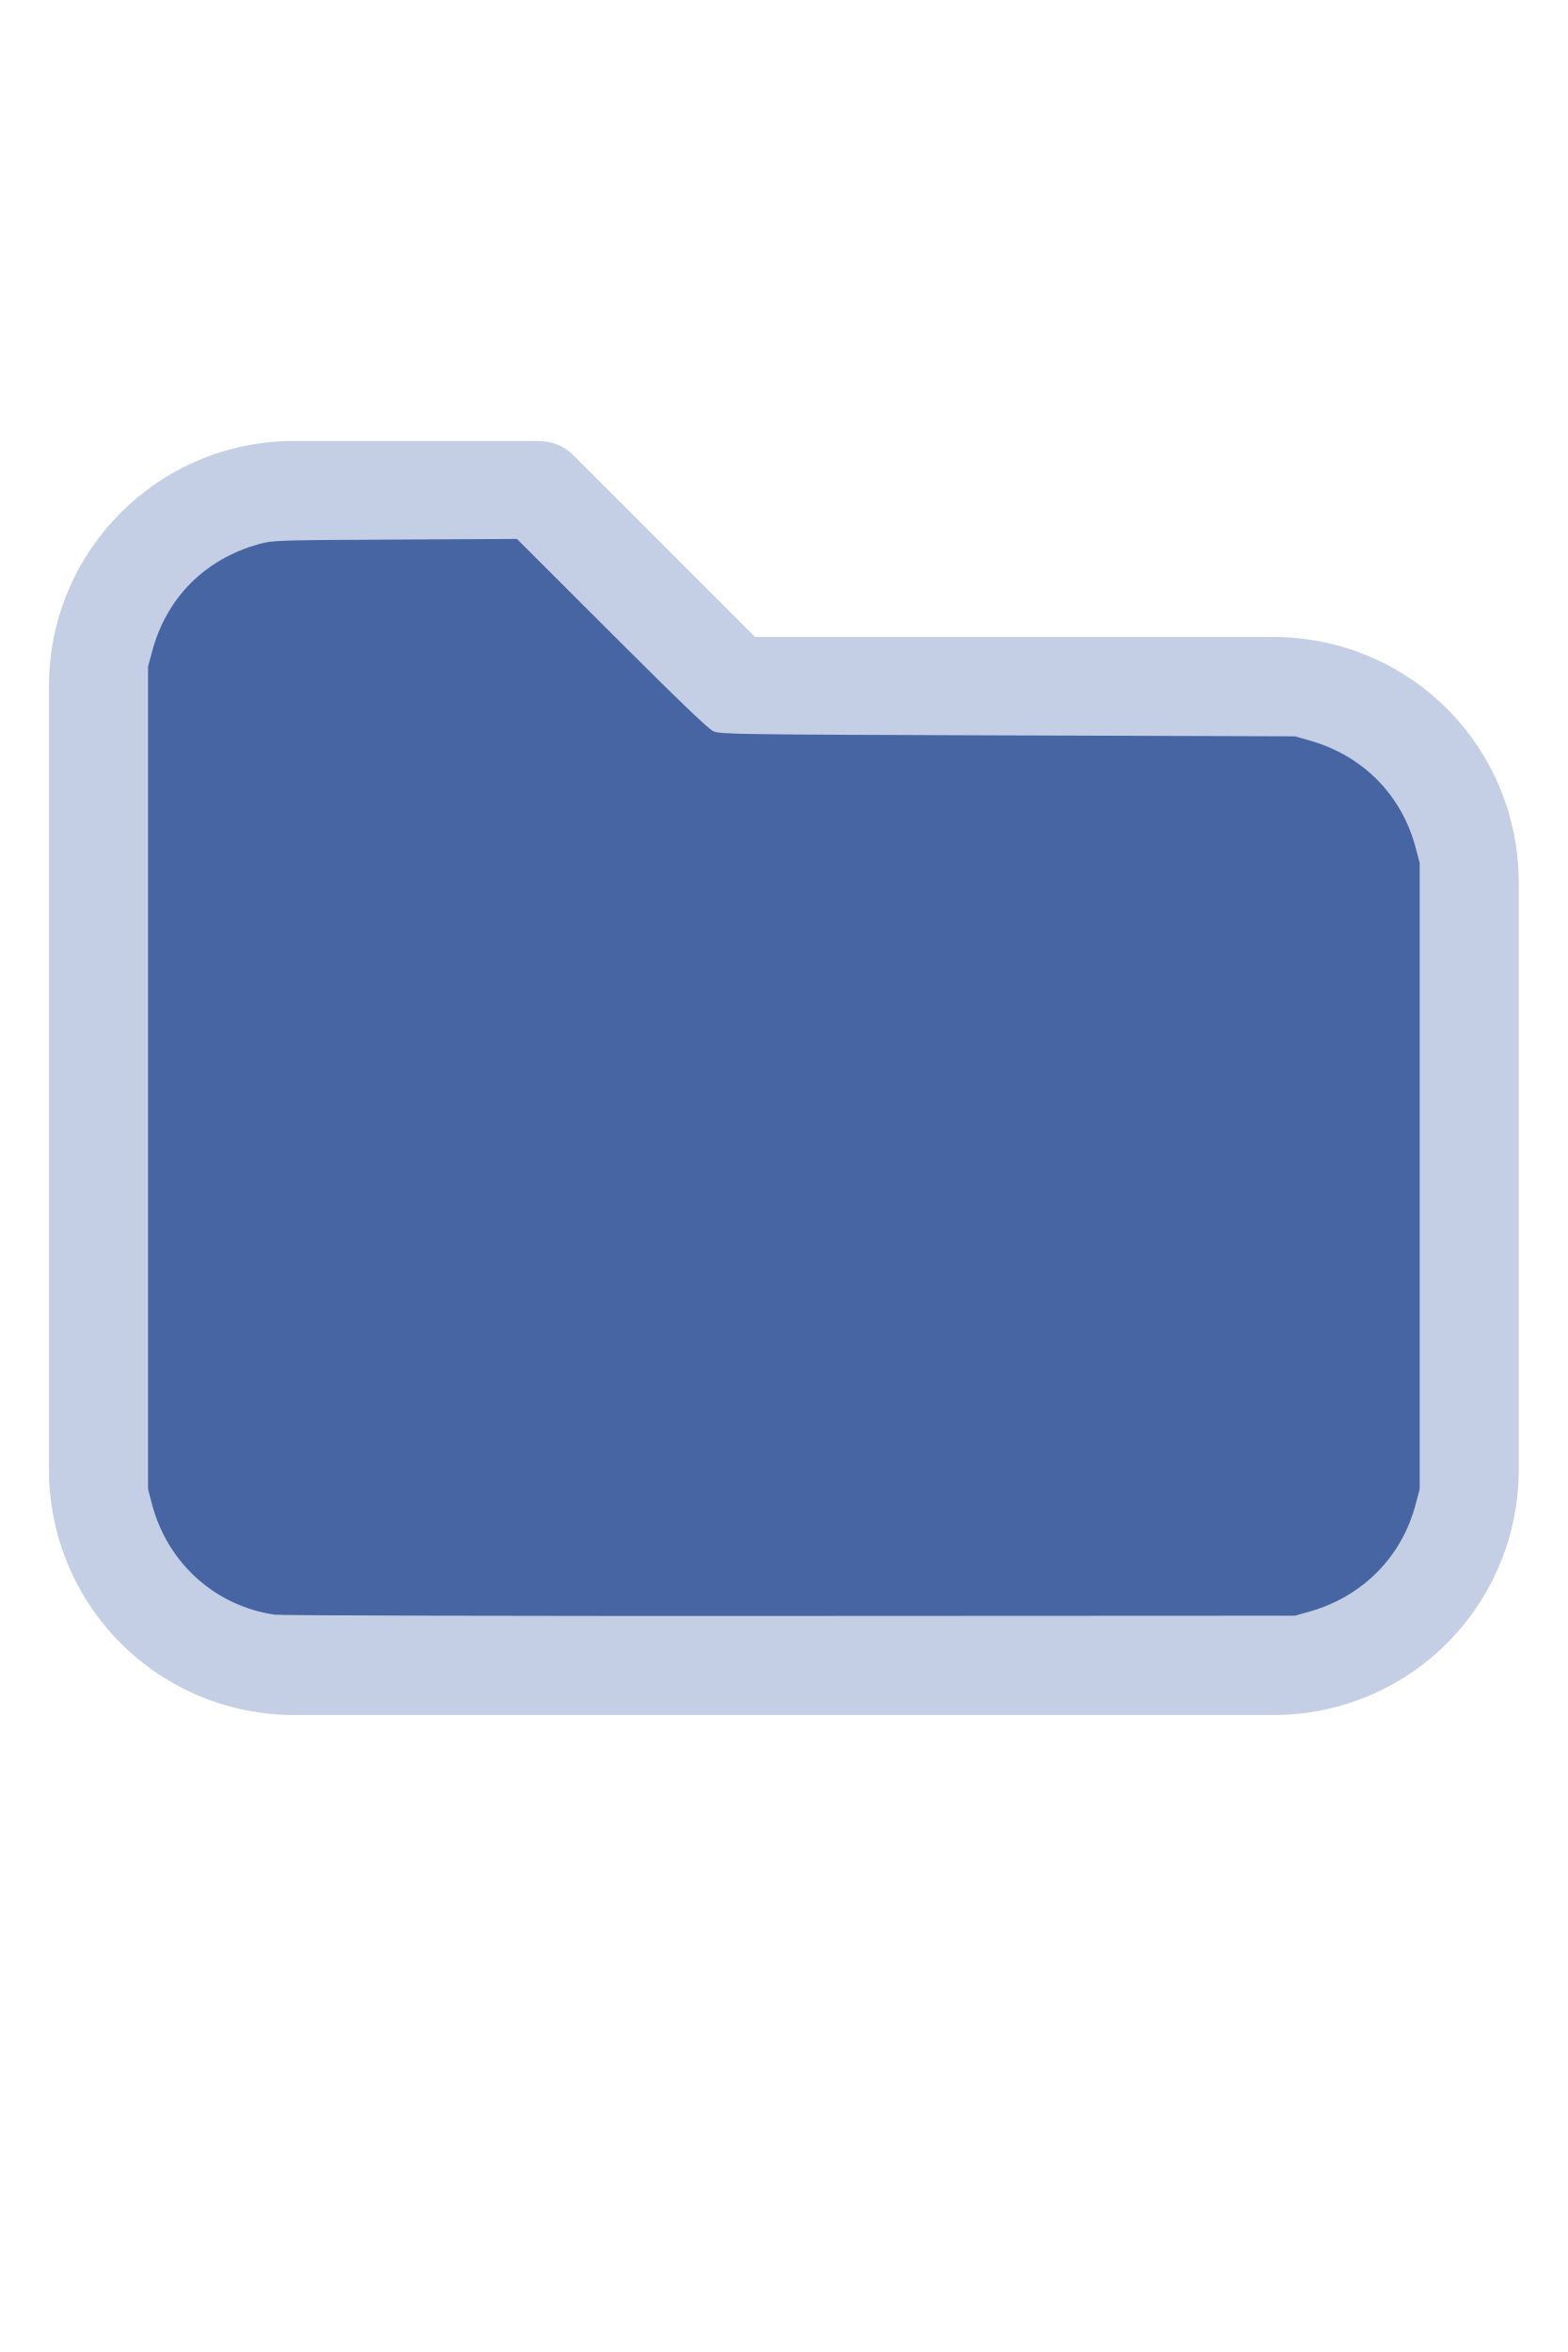
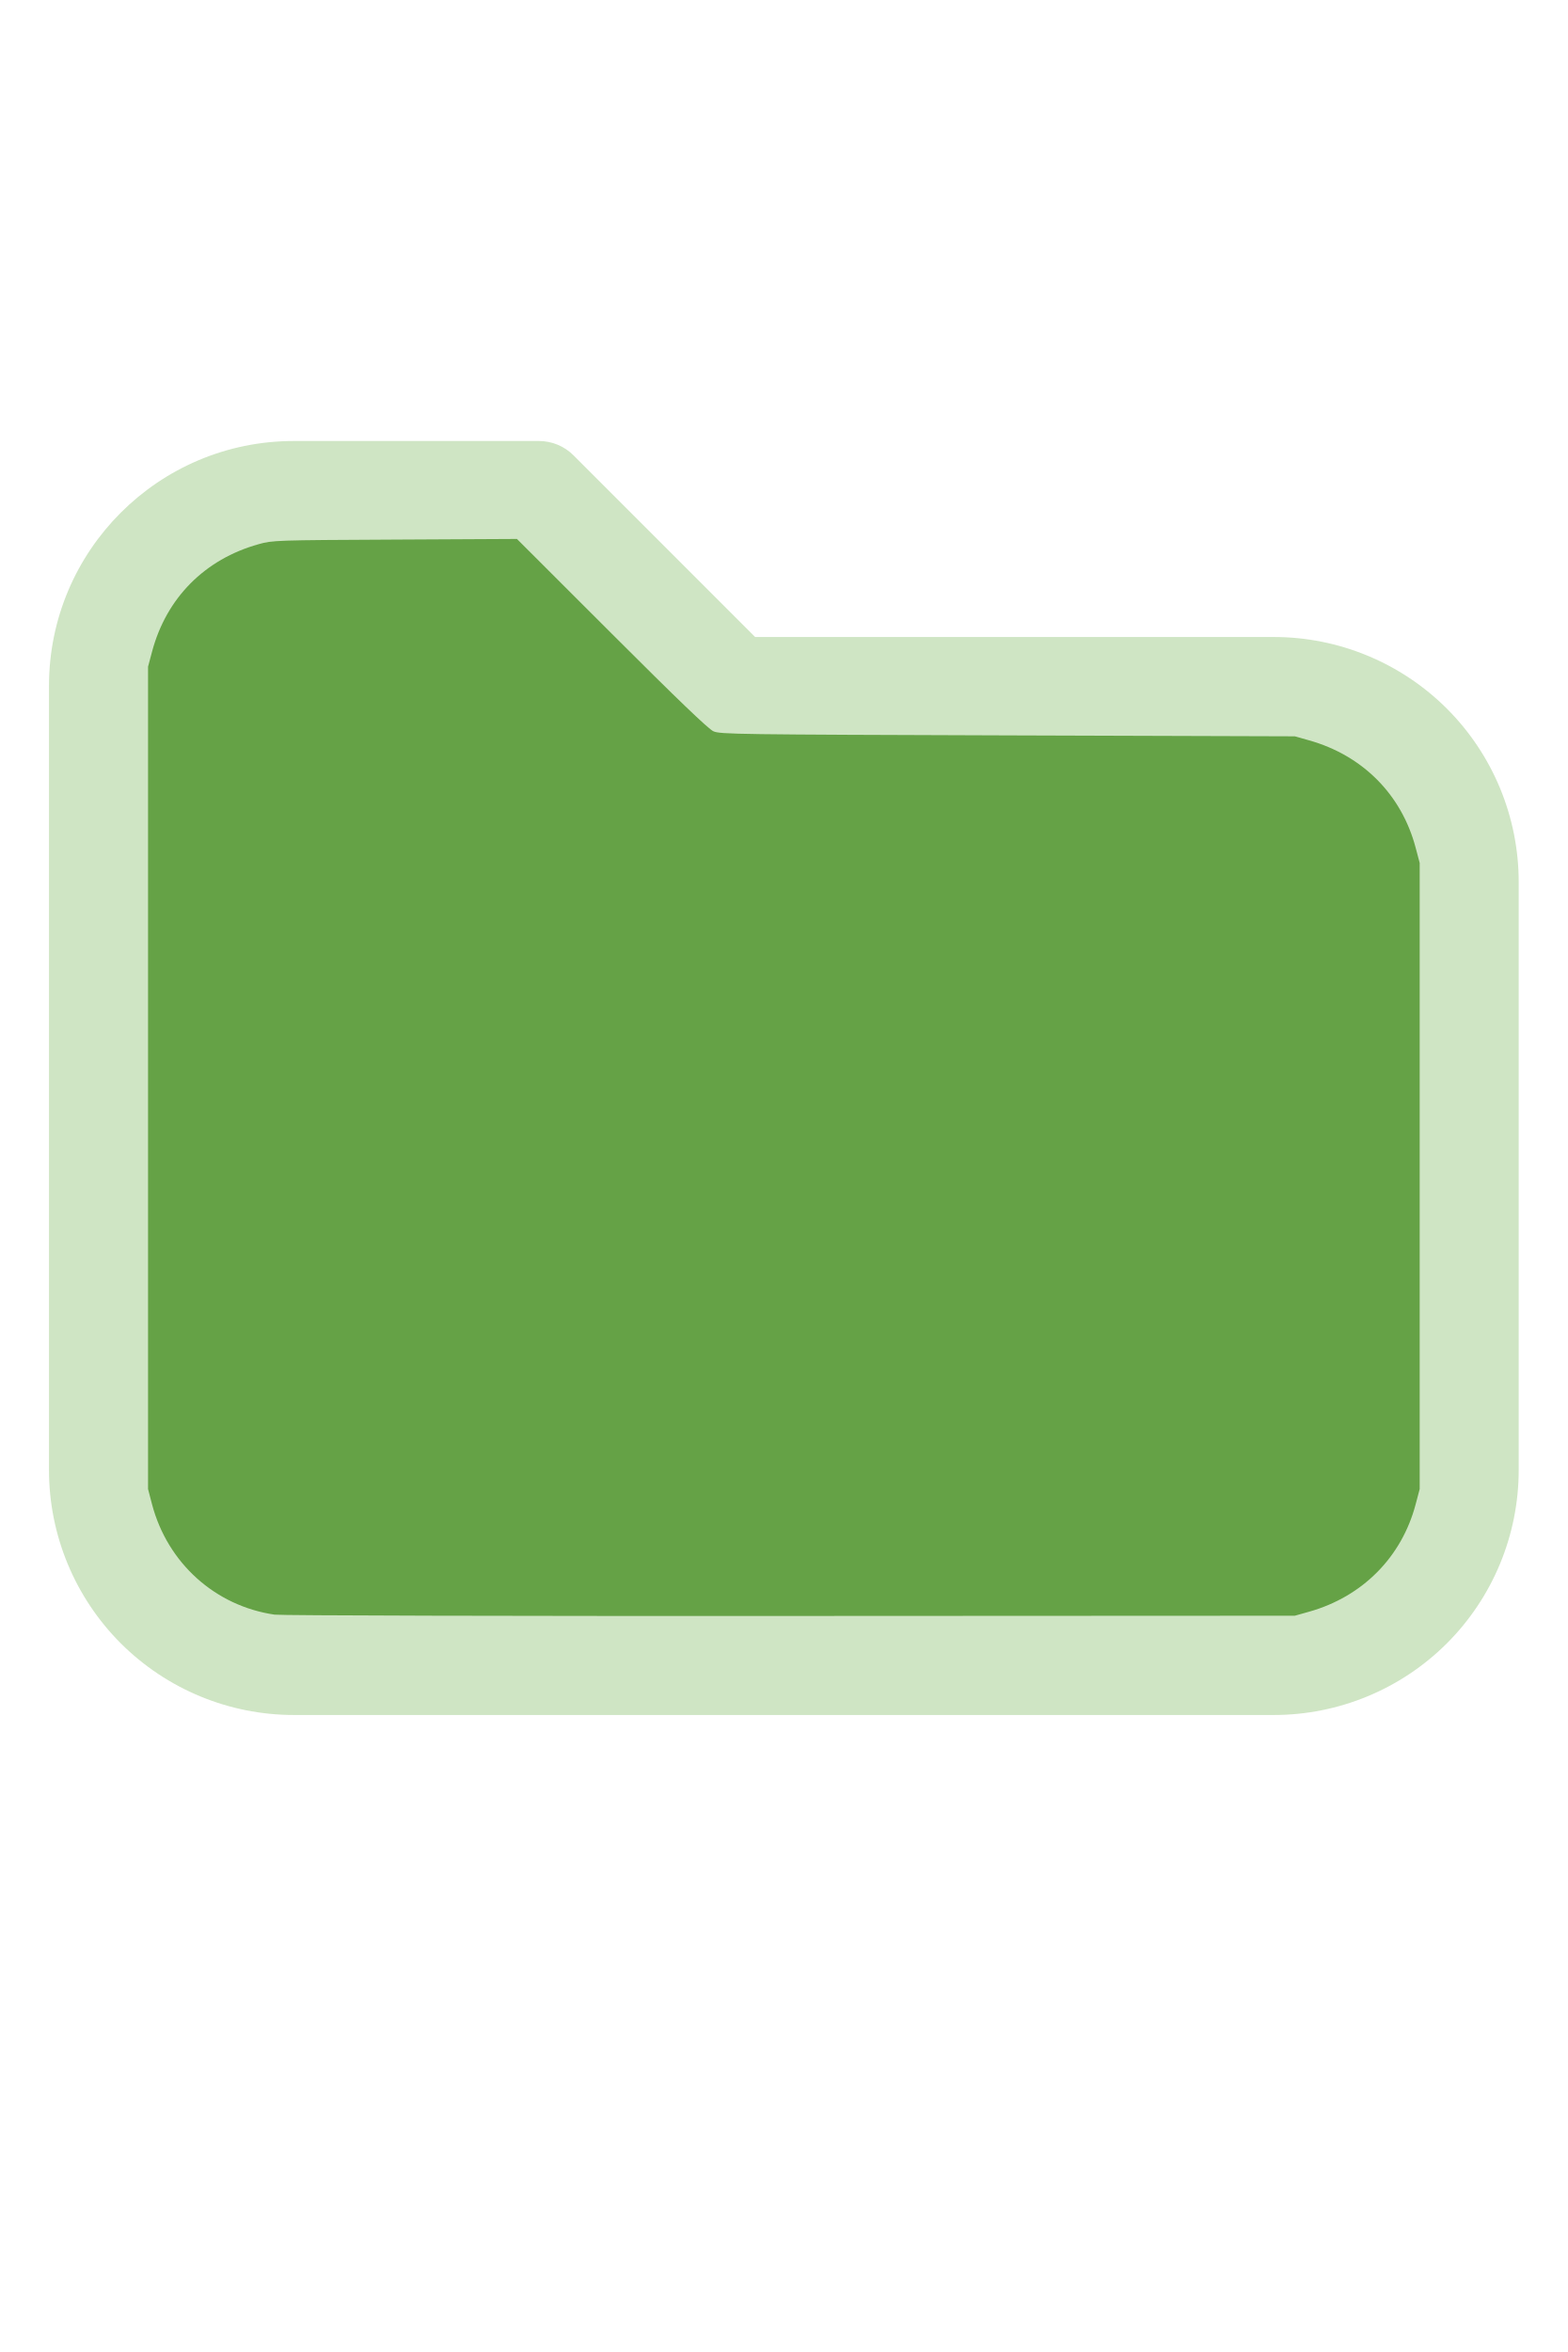
<svg xmlns="http://www.w3.org/2000/svg" version="1.1" width="16" height="24" viewBox="0 0 32 32" xml:space="preserve">
-   <g style="fill:#C4CFE5;">
+   <g style="fill:#CFE5C4;">
    <path d="M1,5.998l-0,16.002c-0,1.326 0.527,2.598 1.464,3.536c0.938,0.937 2.21,1.464 3.536,1.464c5.322,0 14.678,-0 20,0c1.326,0 2.598,-0.527 3.536,-1.464c0.937,-0.938 1.464,-2.21 1.464,-3.536c0,-3.486 0,-8.514 0,-12c0,-1.326 -0.527,-2.598 -1.464,-3.536c-0.938,-0.937 -2.21,-1.464 -3.536,-1.464c-0,0 -10.586,0 -10.586,0c0,-0 -3.707,-3.707 -3.707,-3.707c-0.187,-0.188 -0.442,-0.293 -0.707,-0.293l-5.002,0c-2.76,0 -4.998,2.238 -4.998,4.998Zm2,-0l-0,16.002c-0,0.796 0.316,1.559 0.879,2.121c0.562,0.563 1.325,0.879 2.121,0.879l20,0c0.796,0 1.559,-0.316 2.121,-0.879c0.563,-0.562 0.879,-1.325 0.879,-2.121c0,-3.486 0,-8.514 0,-12c0,-0.796 -0.316,-1.559 -0.879,-2.121c-0.562,-0.563 -1.325,-0.879 -2.121,-0.879c-7.738,0 -11,0 -11,0c-0.265,0 -0.52,-0.105 -0.707,-0.293c-0,0 -3.707,-3.707 -3.707,-3.707c-0,0 -4.588,0 -4.588,0c-1.656,0 -2.998,1.342 -2.998,2.998Z" />
  </g>
-   <g style="fill:#4665A2;stroke-width:0;">
+   <g style="fill:#65A246;stroke-width:0;">
    <path d="M 5.606,24.952 C 4.392,24.775 3.42,23.9 3.103,22.699 L 3.022,22.389 V 13.998 5.606 L 3.104,5.298 C 3.396,4.203 4.18,3.412 5.279,3.106 5.565,3.026 5.615,3.024 8.061,3.012 l 2.491,-0.013 1.932,1.93 c 1.344,1.343 1.976,1.95 2.078,1.995 0.137,0.062 0.474,0.066 6.007,0.084 l 5.861,0.019 0.291,0.082 c 1.095,0.308 1.89,1.109 2.176,2.193 l 0.082,0.309 V 16 22.389 l -0.082,0.309 c -0.284,1.079 -1.086,1.888 -2.176,2.194 l -0.291,0.082 -10.303,0.005 c -5.7,0.003 -10.4,-0.009 -10.521,-0.027 z" />
  </g>
</svg>
